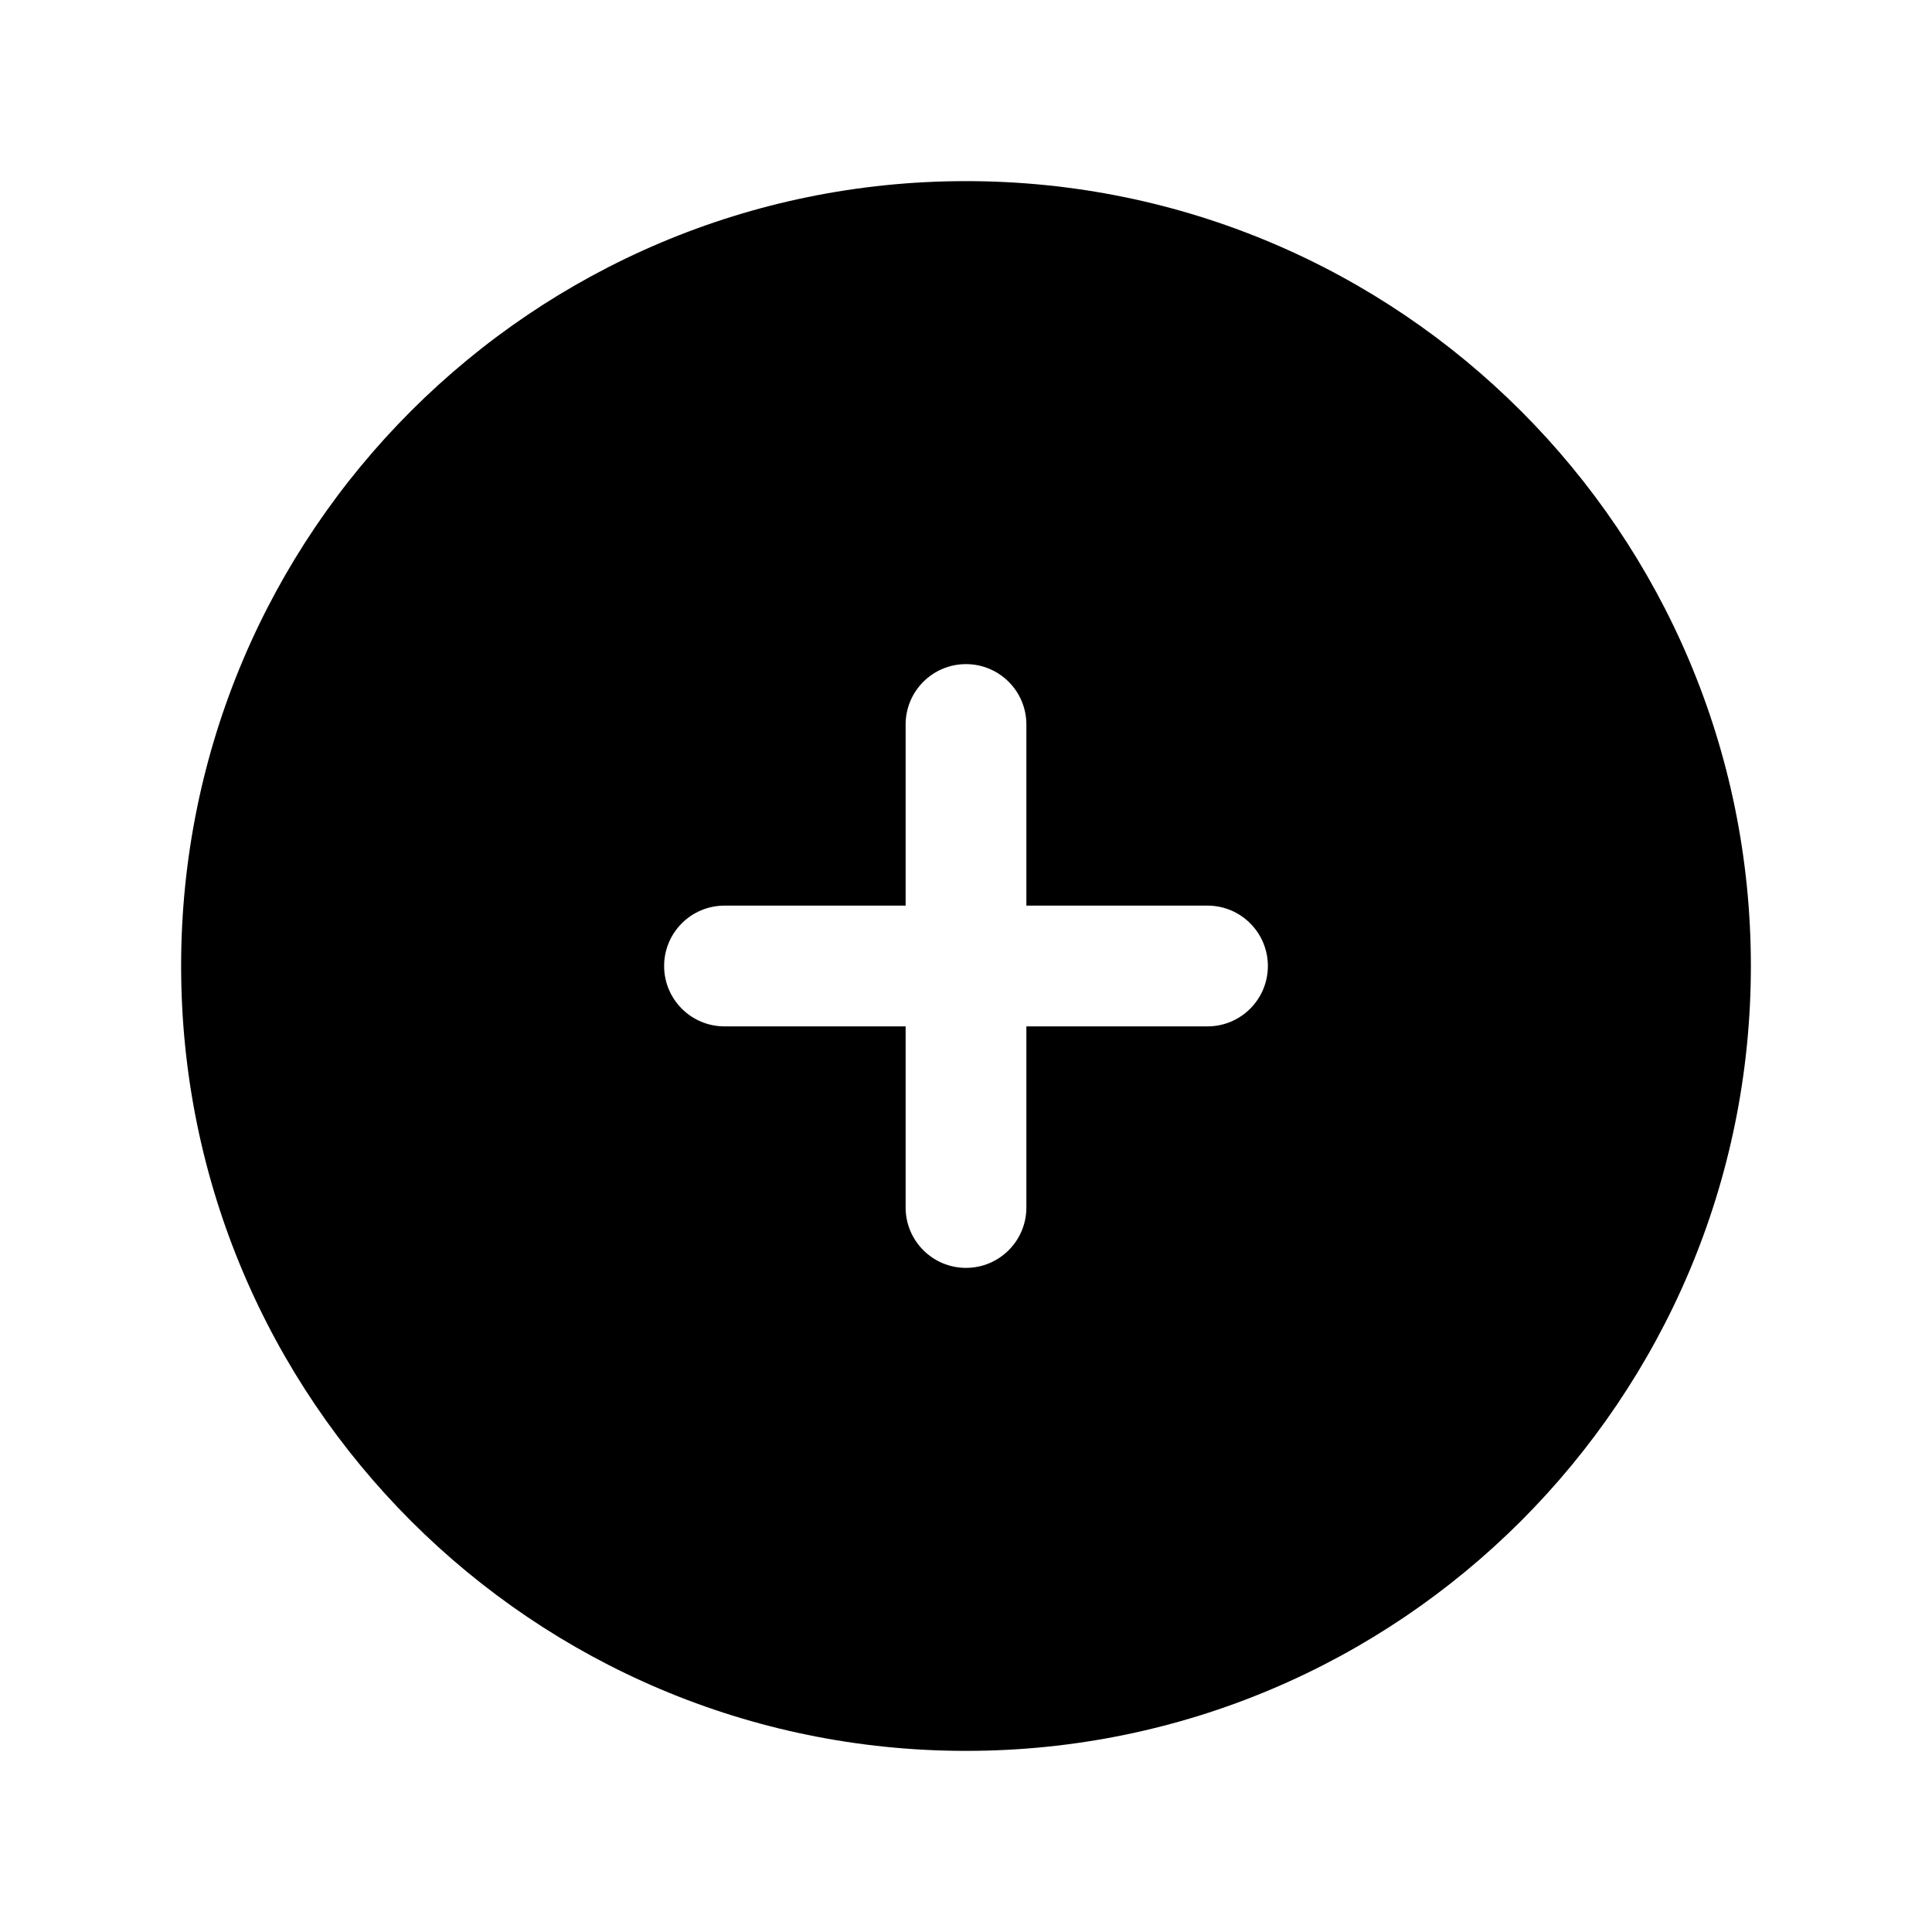
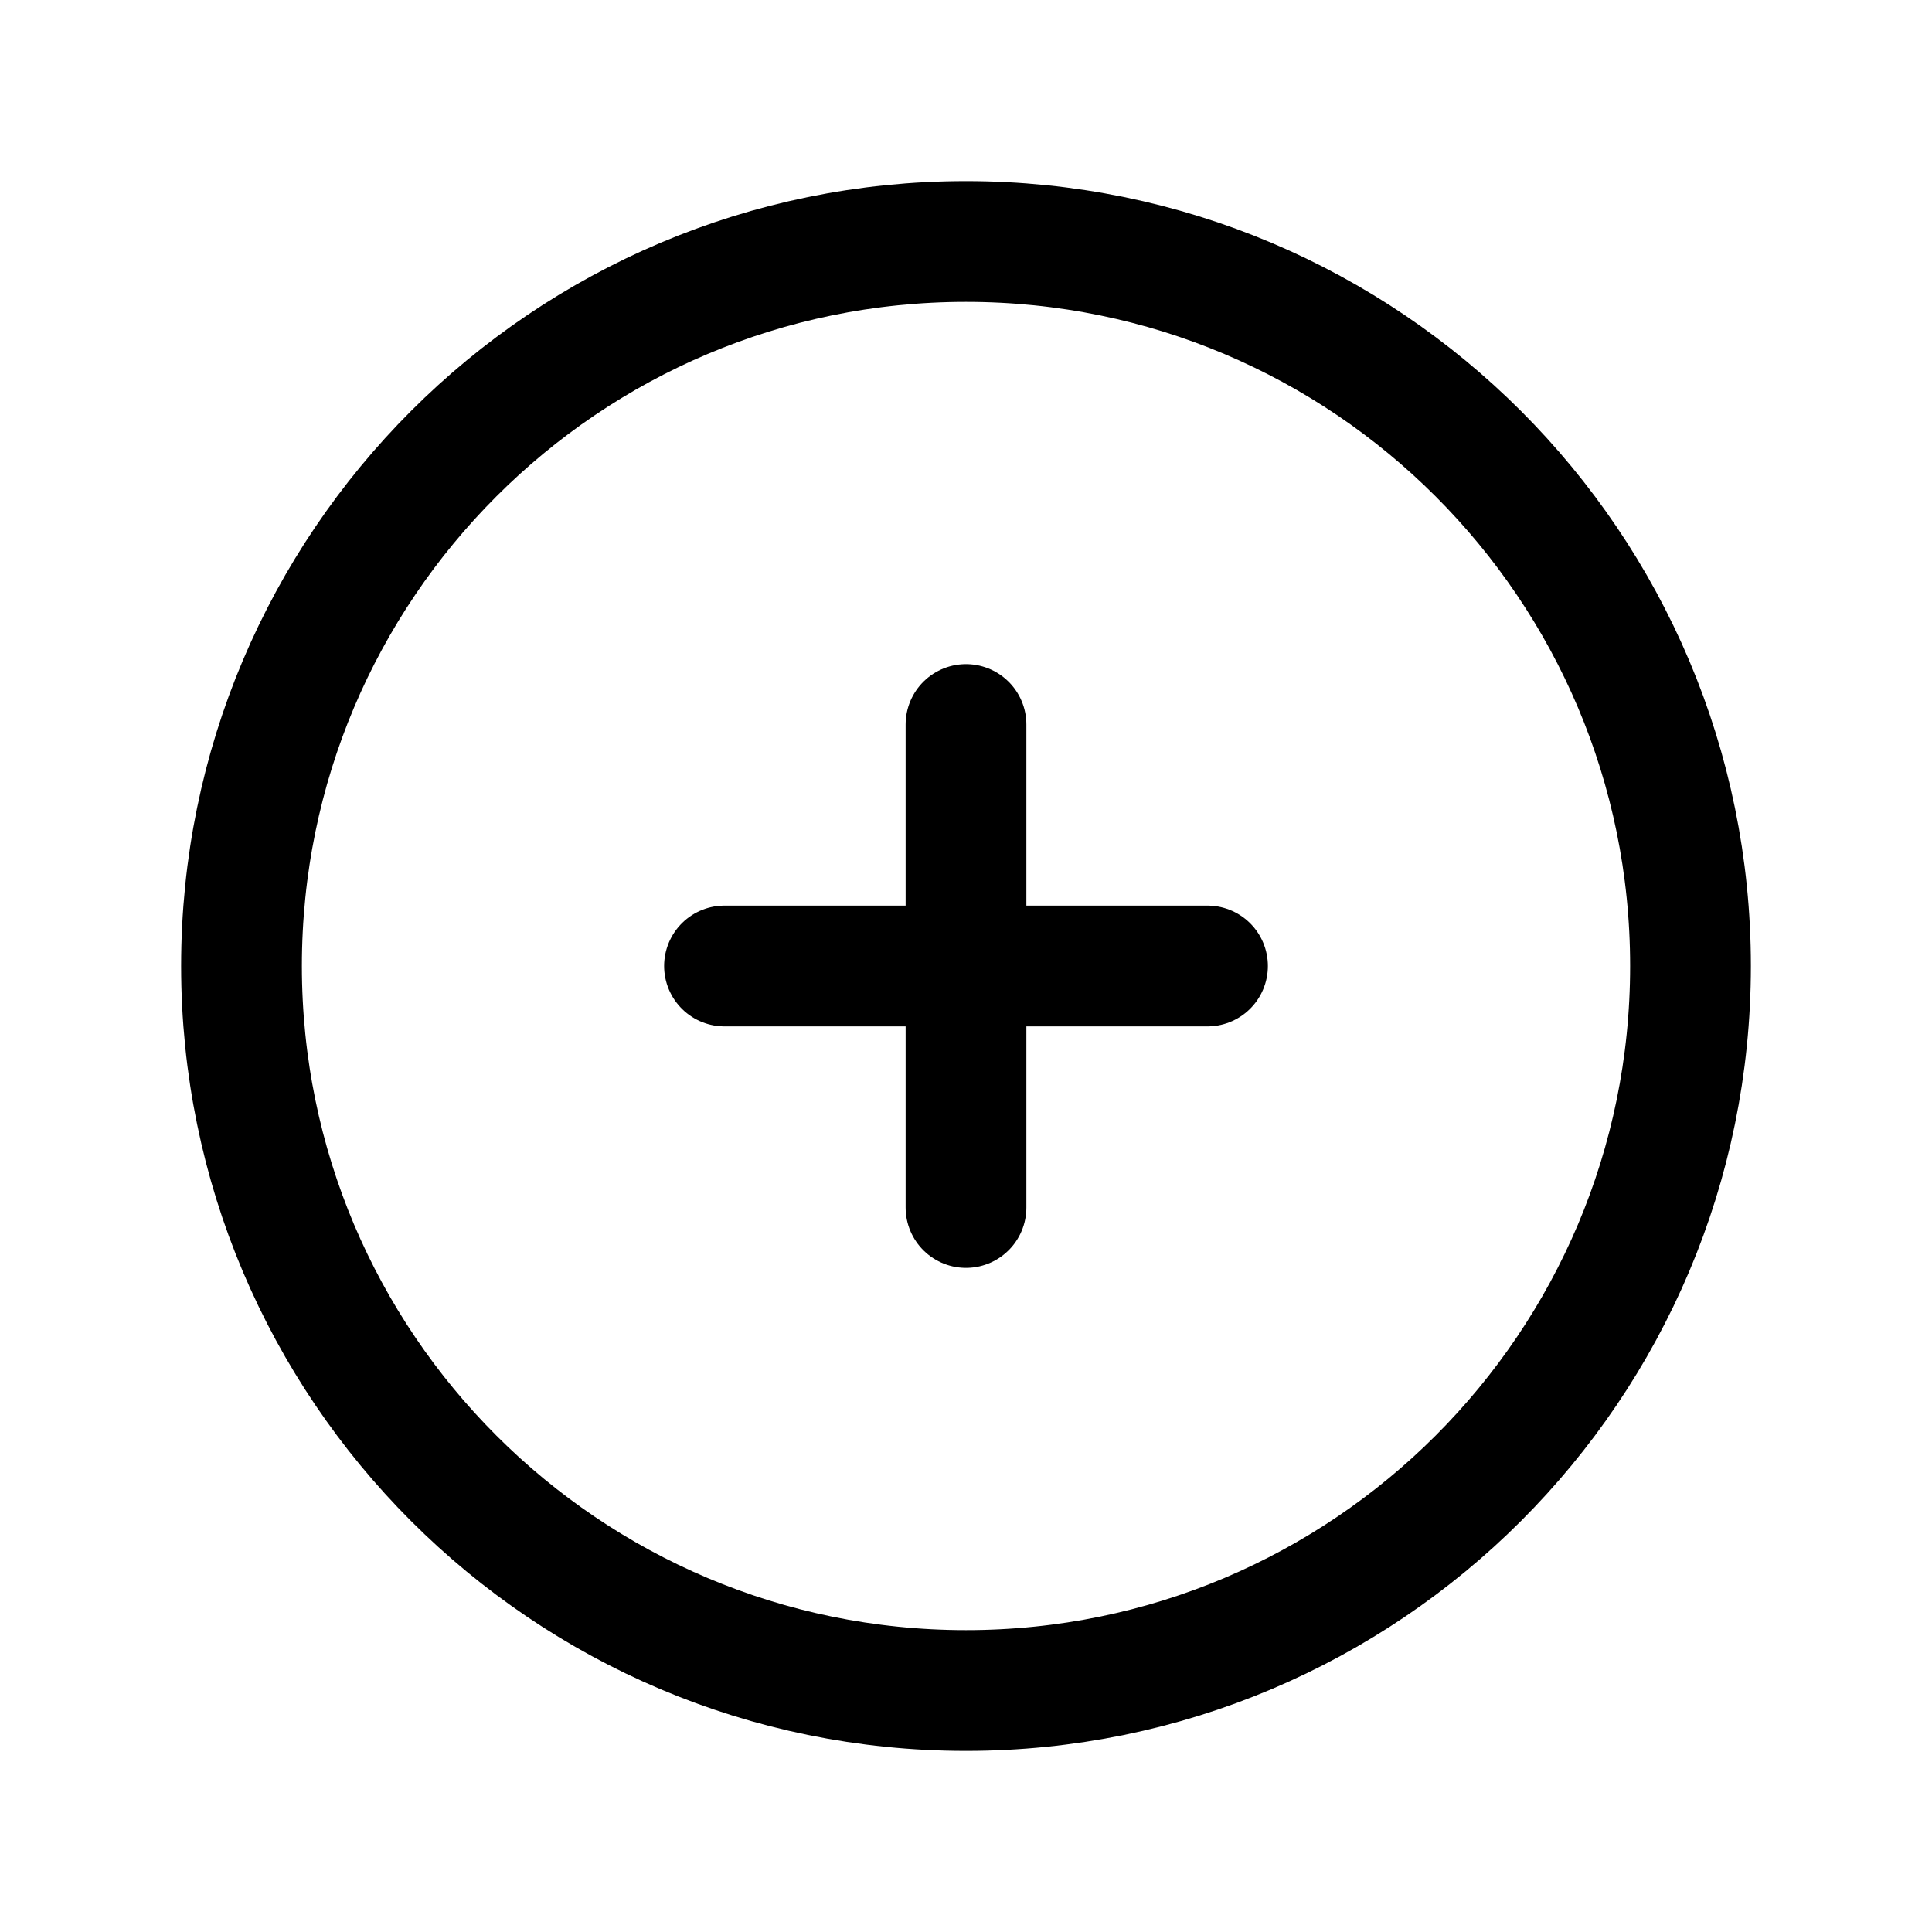
- <svg xmlns="http://www.w3.org/2000/svg" viewBox="0 0 24 24" fill="currentColor" aria-hidden="true" data-slot="icon" width="64" height="64">
-   <path fill-rule="evenodd" d="M12 2.25c-5.385 0-9.75 4.365-9.75 9.75s4.365 9.75 9.75 9.75 9.75-4.365 9.75-9.75S17.385 2.25 12 2.25ZM12.75 9a.75.75 0 0 0-1.5 0v2.25H9a.75.75 0 0 0 0 1.5h2.25V15a.75.75 0 0 0 1.5 0v-2.25H15a.75.75 0 0 0 0-1.5h-2.25V9Z" clip-rule="evenodd" />
+ <svg xmlns="http://www.w3.org/2000/svg" fill="none" viewBox="0 0 24 24" stroke-width="1.5" stroke="currentColor" class="size-6">
+   <path stroke-linecap="round" stroke-linejoin="round" d="M12 9v6m3-3H9m12 0a9 9 0 1 1-18 0 9 9 0 0 1 18 0Z" />
</svg>
